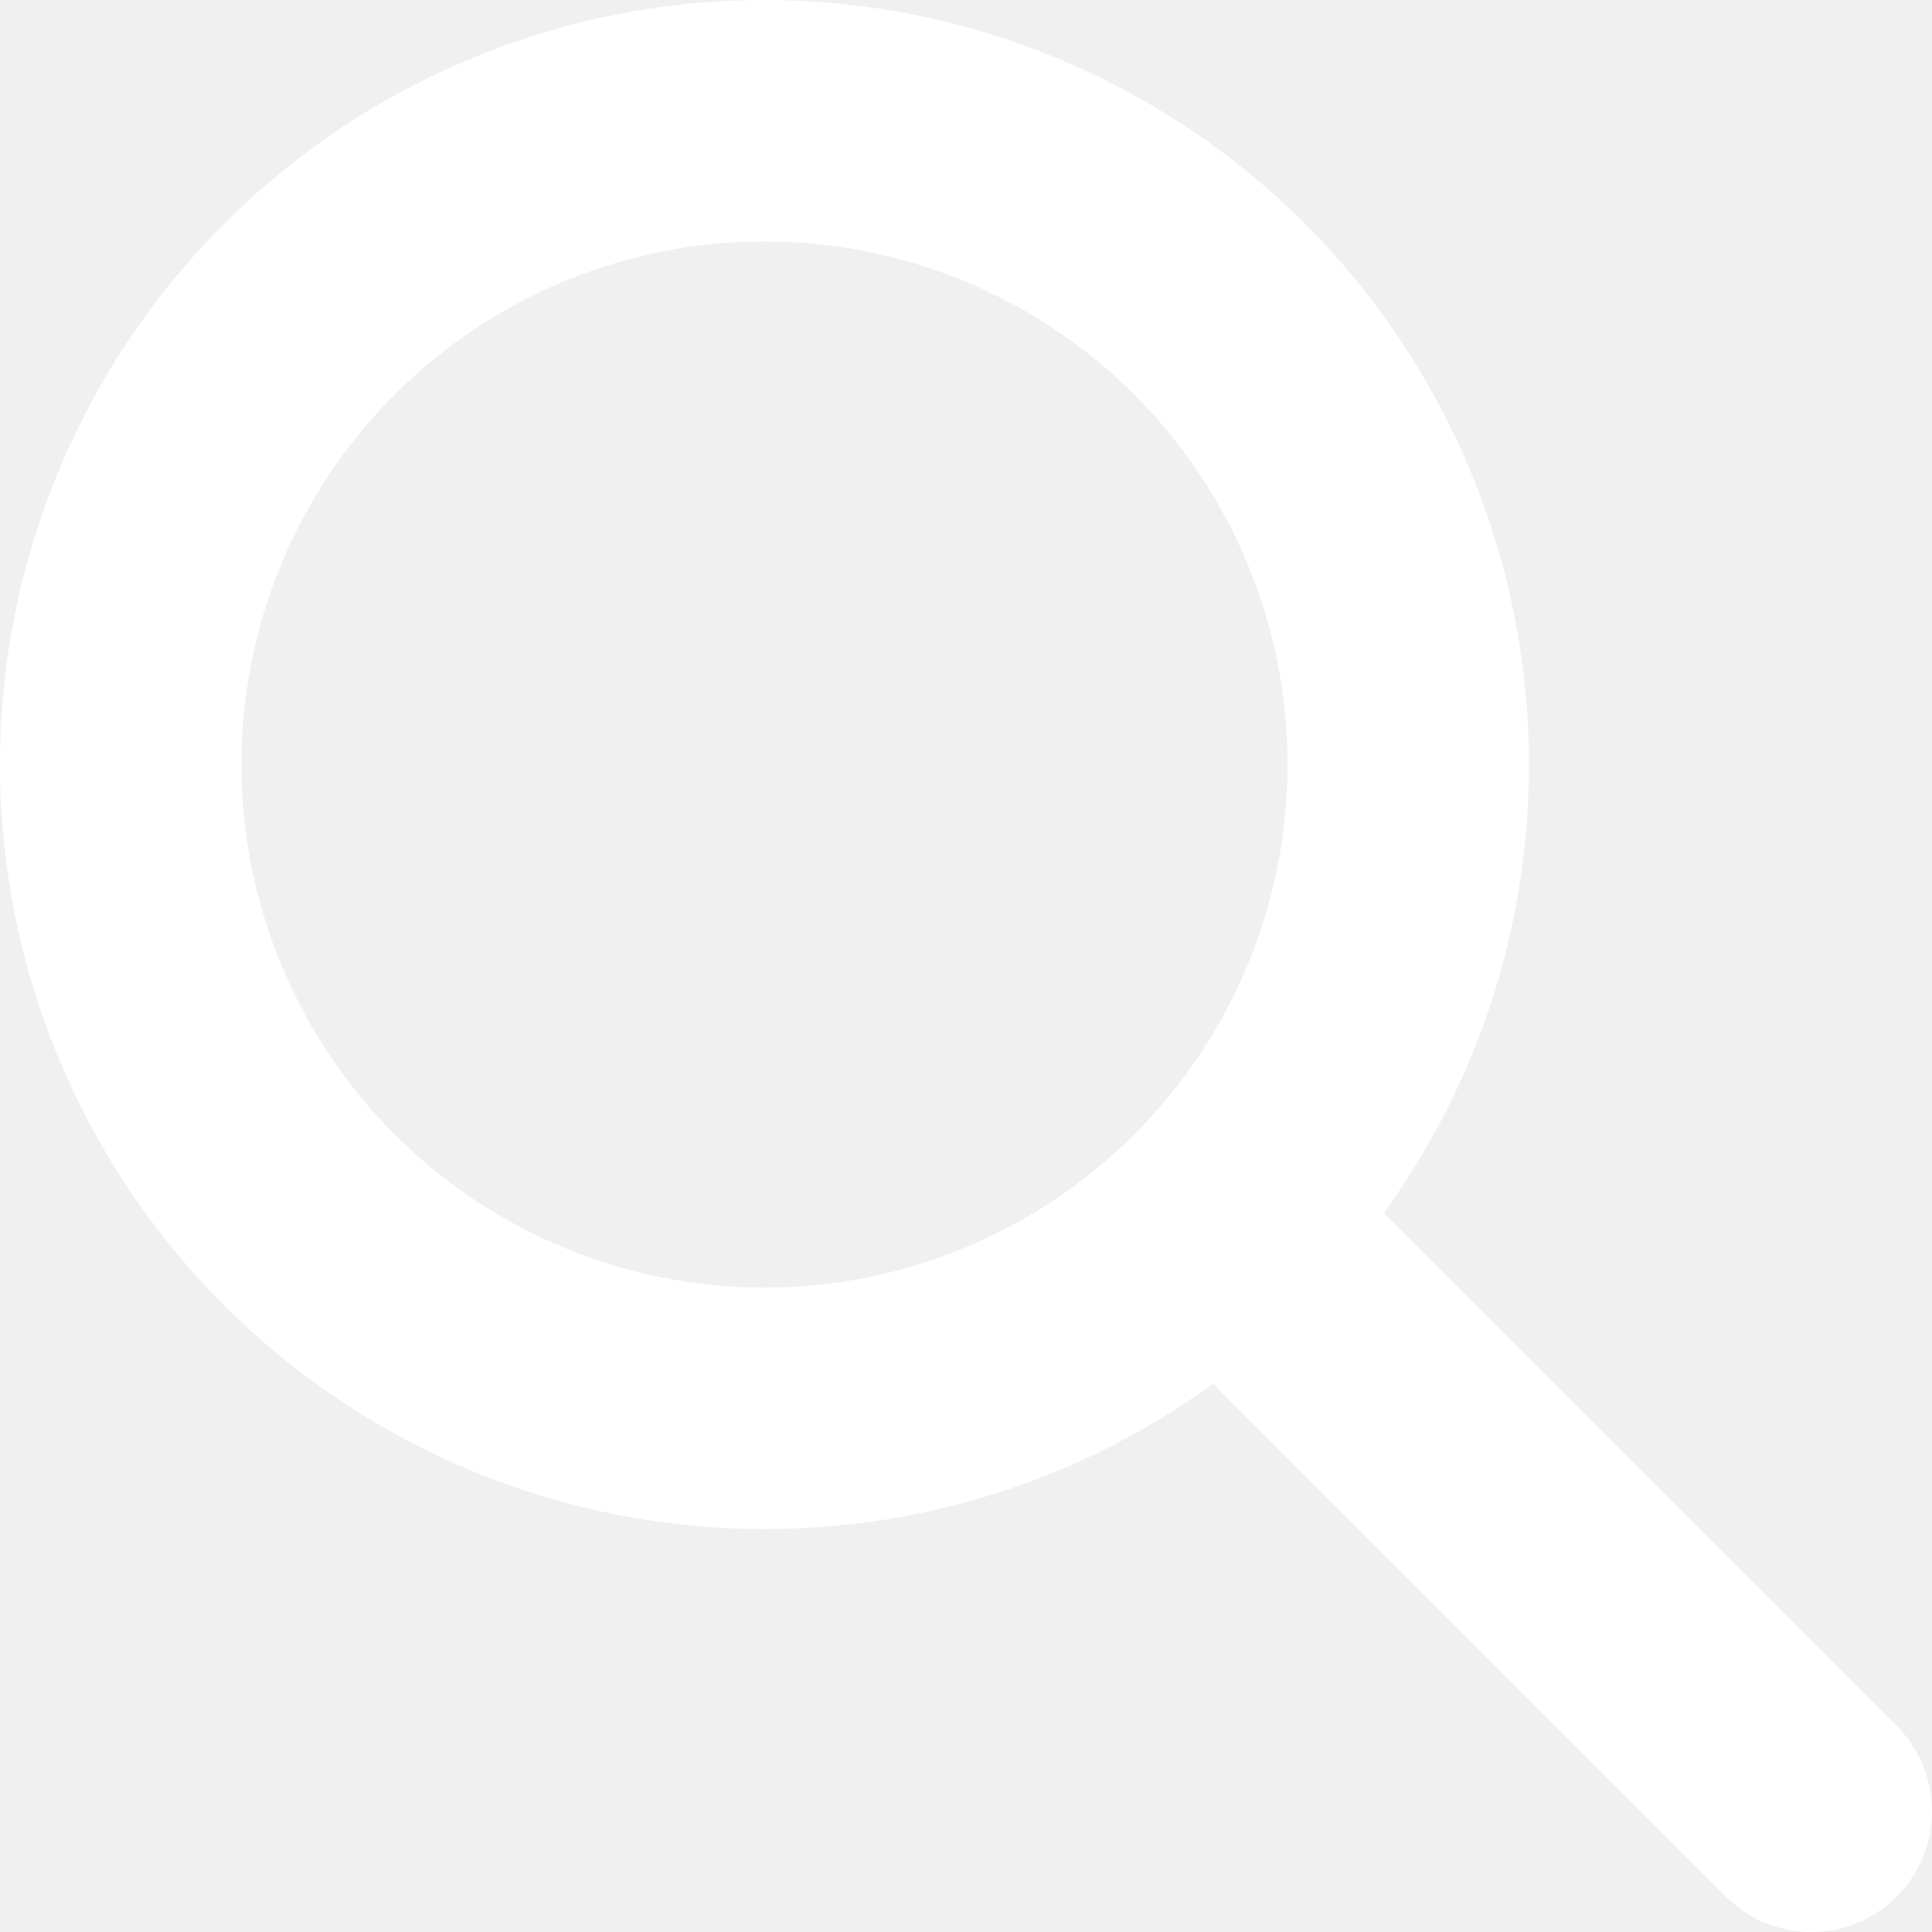
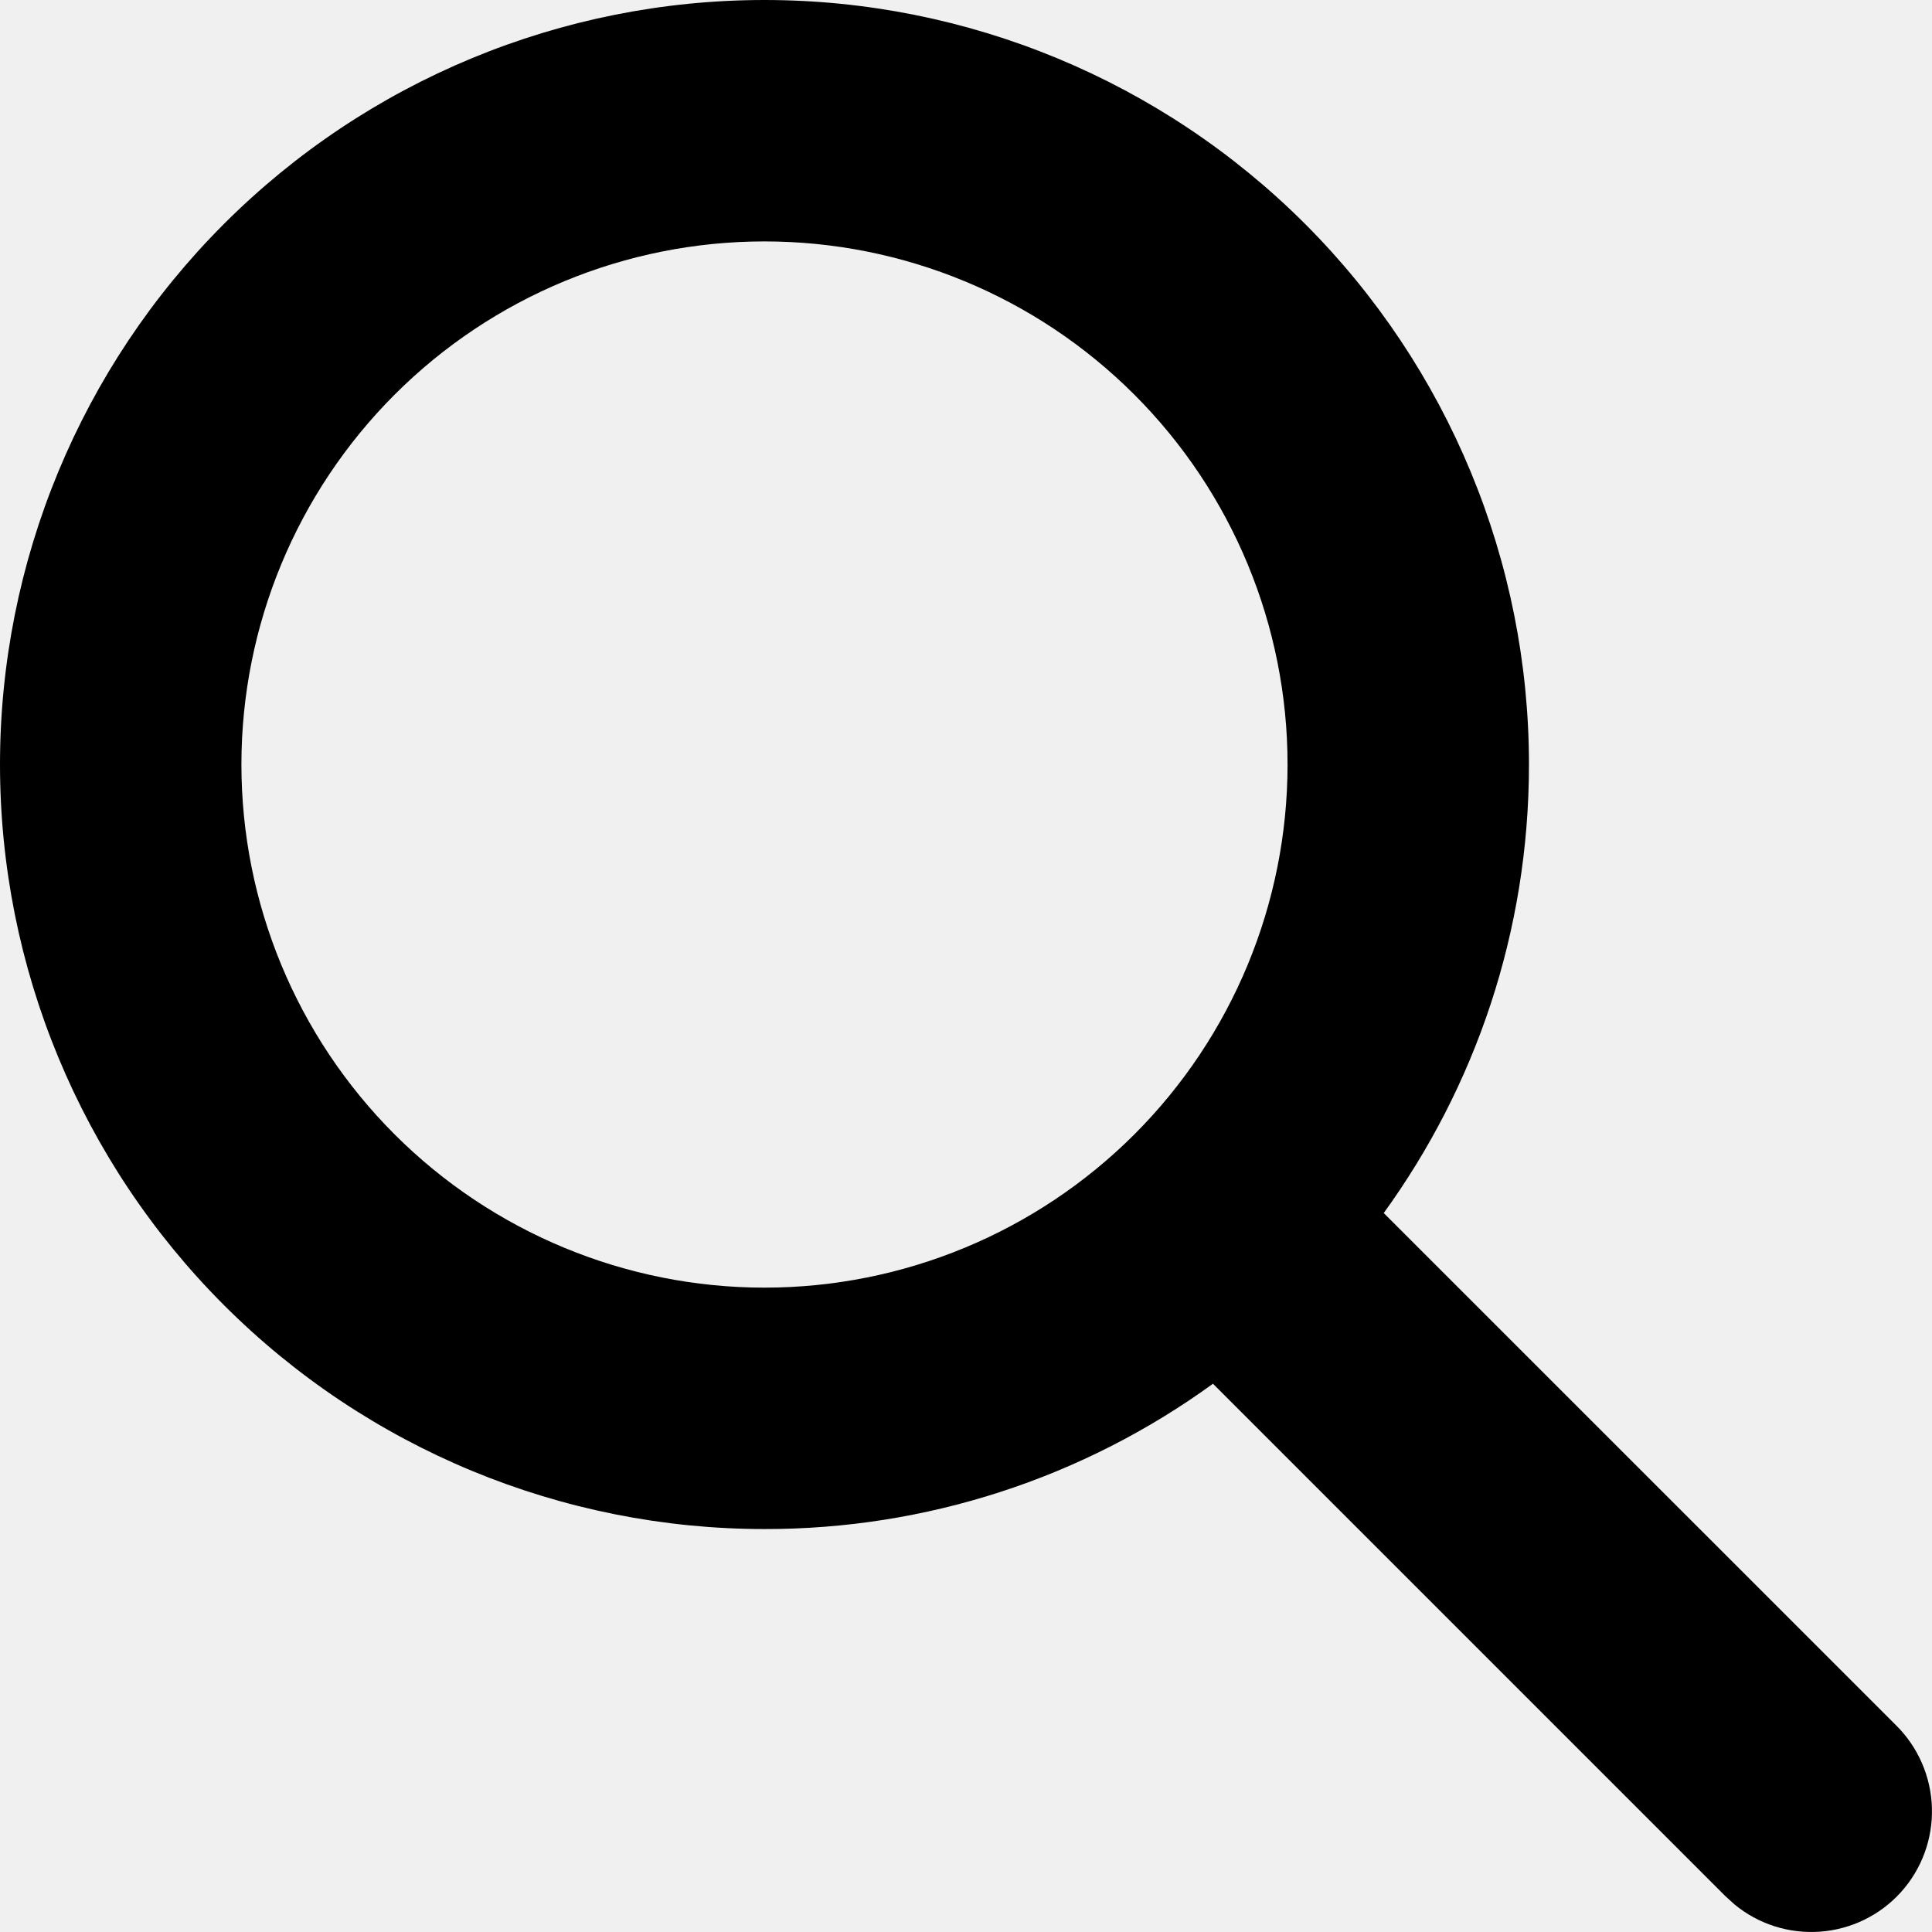
<svg xmlns="http://www.w3.org/2000/svg" width="23" height="23" viewBox="0 0 23 23" fill="none">
-   <path d="M9.101 0C11.515 0 13.83 0.959 15.537 2.666C17.243 4.373 18.202 6.688 18.202 9.101C18.202 11.096 17.56 12.94 16.473 14.441L22.572 20.539C22.835 20.799 22.988 21.151 22.999 21.521C23.01 21.891 22.878 22.251 22.63 22.526C22.382 22.801 22.037 22.969 21.668 22.996C21.299 23.023 20.933 22.907 20.648 22.671L20.539 22.572L14.44 16.473C12.888 17.6 11.019 18.206 9.101 18.203C6.687 18.203 4.372 17.244 2.666 15.537C0.959 13.83 0 11.515 0 9.101C0 6.688 0.959 4.373 2.666 2.666C4.372 0.959 6.687 3.59688e-08 9.101 0ZM9.101 2.874C7.45 2.874 5.866 3.53 4.698 4.698C3.53 5.866 2.874 7.45 2.874 9.101C2.874 10.753 3.53 12.337 4.698 13.505C5.866 14.672 7.45 15.329 9.101 15.329C10.753 15.329 12.336 14.672 13.504 13.505C14.672 12.337 15.328 10.753 15.328 9.101C15.328 7.45 14.672 5.866 13.504 4.698C12.336 3.53 10.753 2.874 9.101 2.874Z" fill="white" />
+   <path d="M9.101 0C11.515 0 13.83 0.959 15.537 2.666C17.243 4.373 18.202 6.688 18.202 9.101C18.202 11.096 17.56 12.94 16.473 14.441L22.572 20.539C22.835 20.799 22.988 21.151 22.999 21.521C23.01 21.891 22.878 22.251 22.63 22.526C22.382 22.801 22.037 22.969 21.668 22.996C21.299 23.023 20.933 22.907 20.648 22.671L20.539 22.572L14.44 16.473C12.888 17.6 11.019 18.206 9.101 18.203C6.687 18.203 4.372 17.244 2.666 15.537C0.959 13.83 0 11.515 0 9.101C0 6.688 0.959 4.373 2.666 2.666C4.372 0.959 6.687 3.59688e-08 9.101 0ZM9.101 2.874C7.45 2.874 5.866 3.53 4.698 4.698C3.53 5.866 2.874 7.45 2.874 9.101C2.874 10.753 3.53 12.337 4.698 13.505C5.866 14.672 7.45 15.329 9.101 15.329C10.753 15.329 12.336 14.672 13.504 13.505C14.672 12.337 15.328 10.753 15.328 9.101C15.328 7.45 14.672 5.866 13.504 4.698C12.336 3.53 10.753 2.874 9.101 2.874Z" fill="black" />
</svg>
